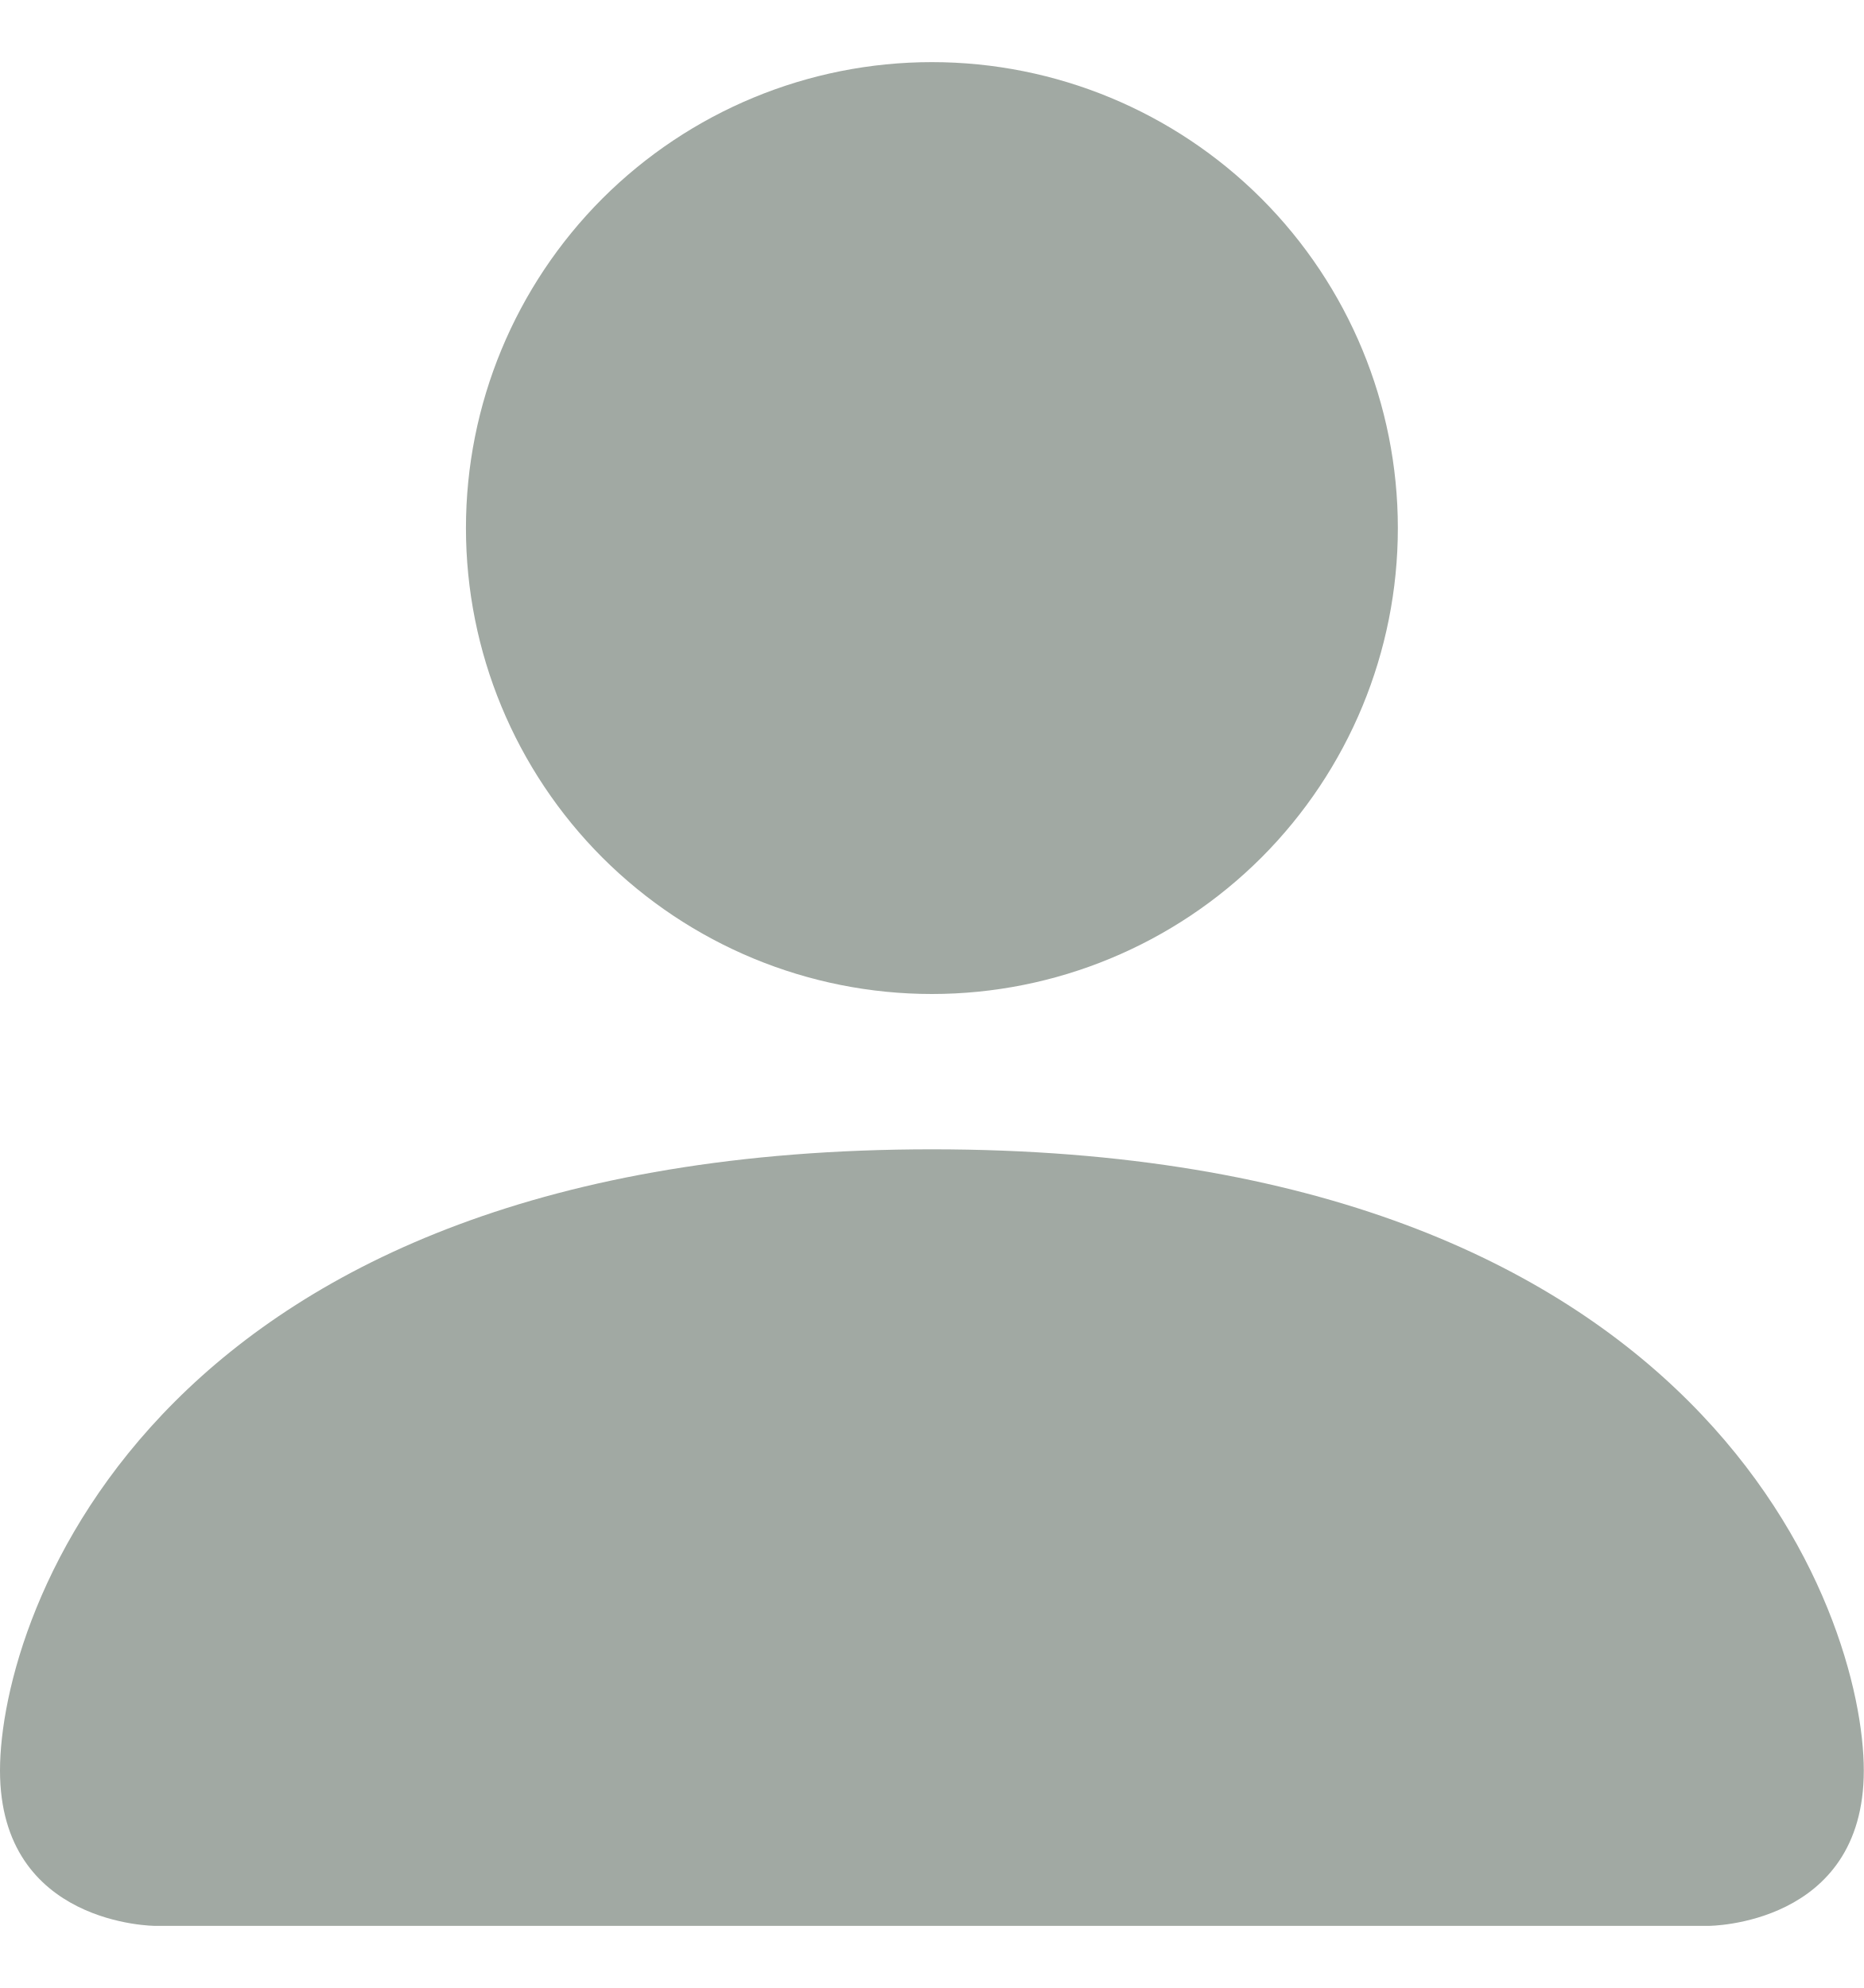
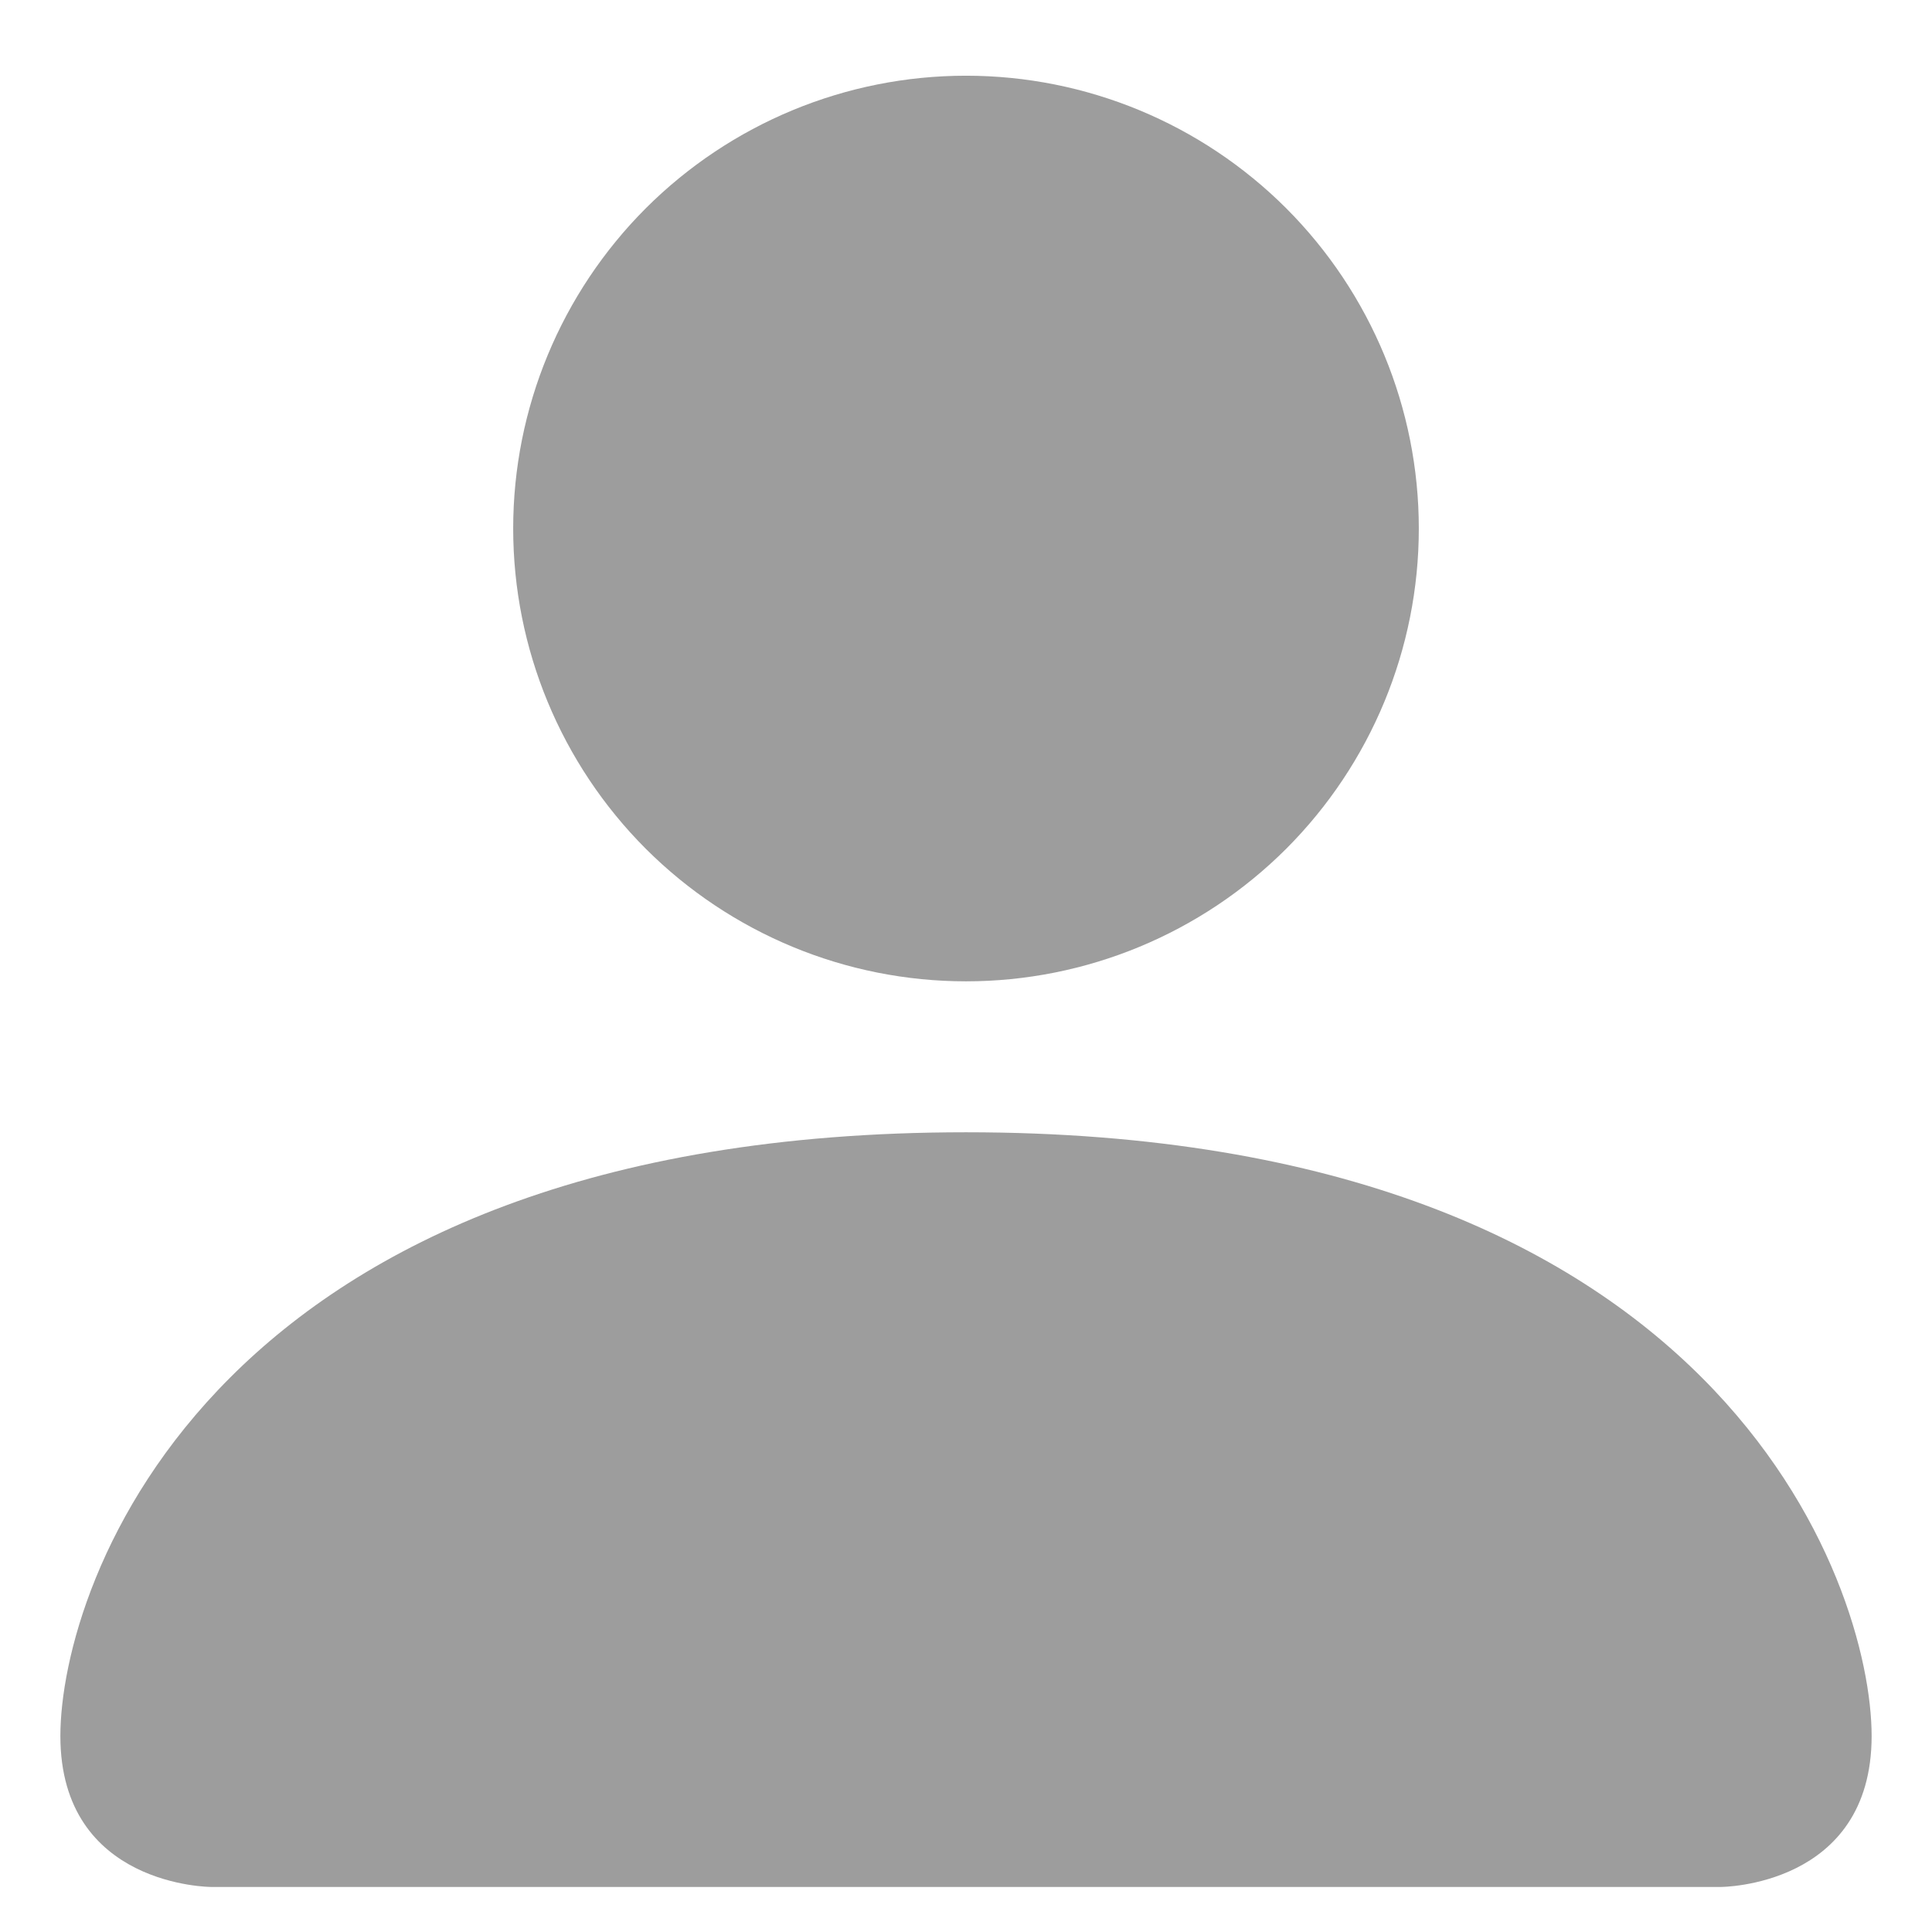
- <svg xmlns="http://www.w3.org/2000/svg" width="15" height="16" viewBox="0 0 15 16" fill="none">
-   <path d="M1.25 15.5C1.25 15.5 0 15.5 0 14.25C0 13 1.25 9.25 7.5 9.25C13.75 9.25 15 13 15 14.25C15 15.5 13.75 15.5 13.75 15.5H1.25ZM7.5 8C8.495 8 9.448 7.605 10.152 6.902C10.855 6.198 11.25 5.245 11.25 4.25C11.25 3.255 10.855 2.302 10.152 1.598C9.448 0.895 8.495 0.5 7.5 0.5C6.505 0.5 5.552 0.895 4.848 1.598C4.145 2.302 3.75 3.255 3.75 4.25C3.75 5.245 4.145 6.198 4.848 6.902C5.552 7.605 6.505 8 7.5 8Z" fill="#A1A9A3" />
+ <svg xmlns="http://www.w3.org/2000/svg" width="16" height="16" viewBox="0 0 16 16" fill="none">
+   <path d="M1.75 15.627C1.75 15.627 0.5 15.627 0.5 14.377C0.5 13.127 1.75 9.377 8 9.377C14.25 9.377 15.5 13.127 15.5 14.377C15.5 15.627 14.25 15.627 14.25 15.627H1.75ZM8 8.127C8.995 8.127 9.948 7.732 10.652 7.029C11.355 6.325 11.75 5.372 11.75 4.377C11.75 3.382 11.355 2.429 10.652 1.725C9.948 1.022 8.995 0.627 8 0.627C7.005 0.627 6.052 1.022 5.348 1.725C4.645 2.429 4.25 3.382 4.25 4.377C4.25 5.372 4.645 6.325 5.348 7.029C6.052 7.732 7.005 8.127 8 8.127Z" fill="#9D9D9D" />
</svg>
